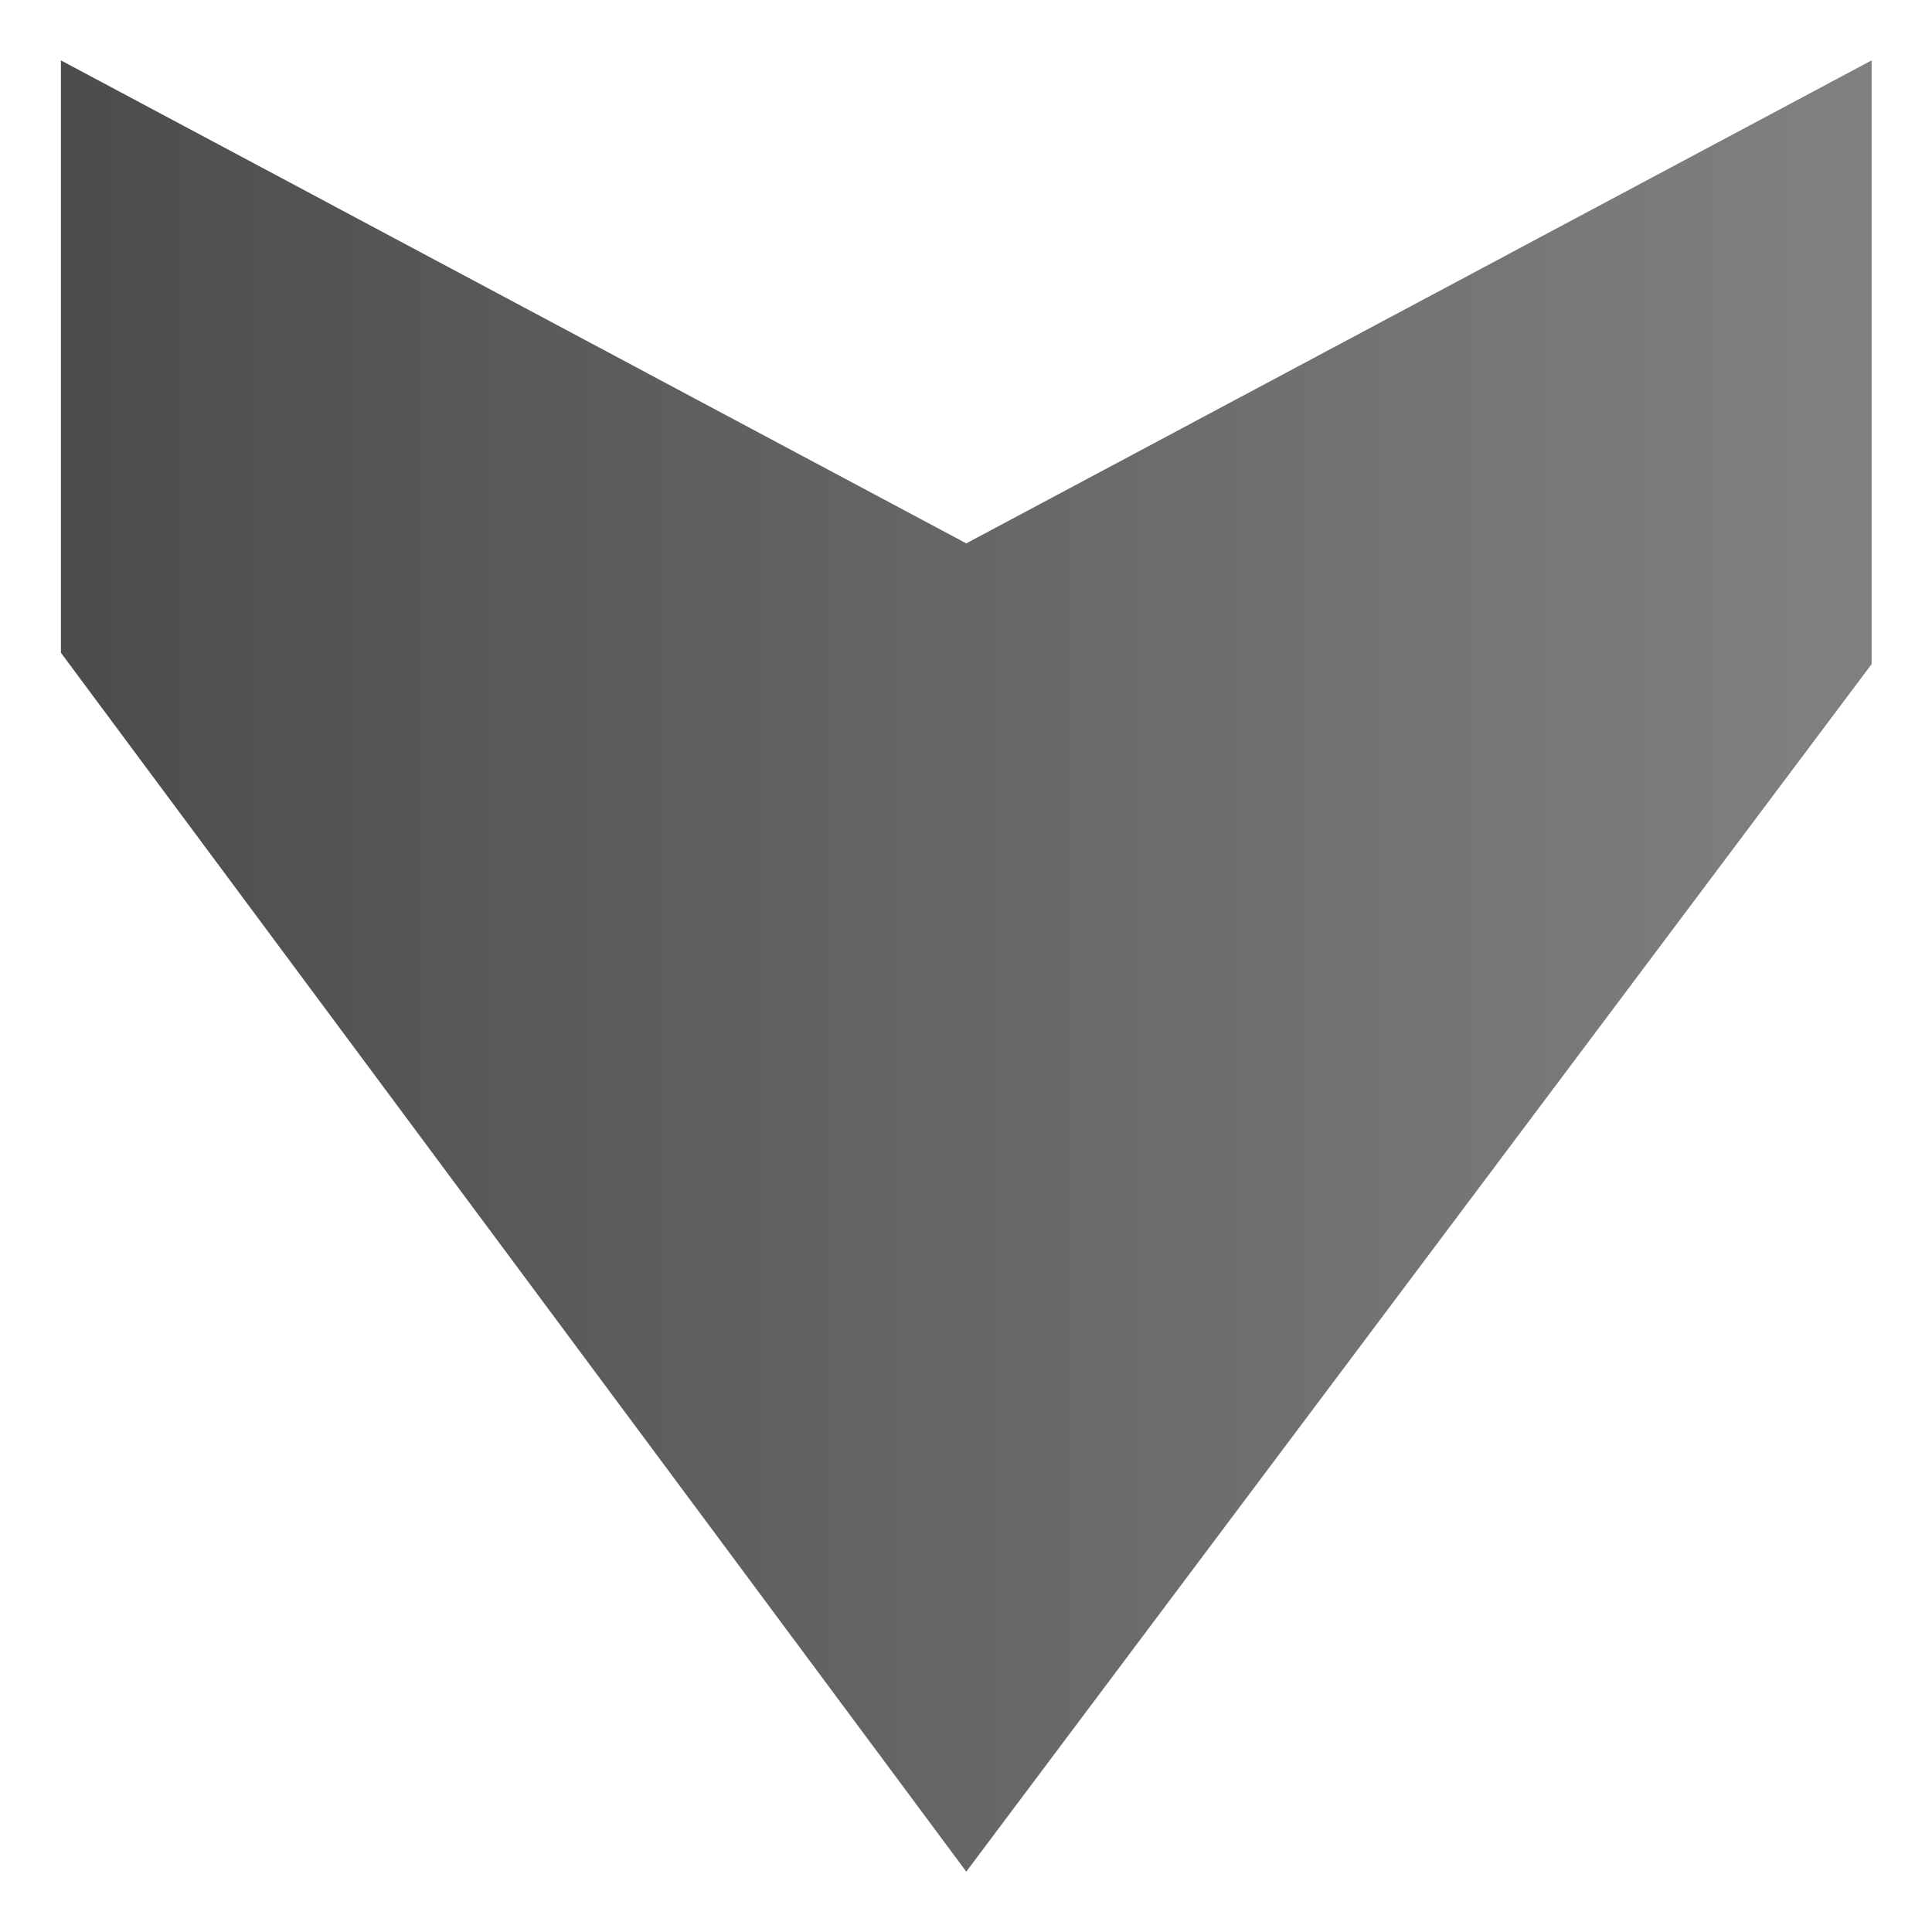
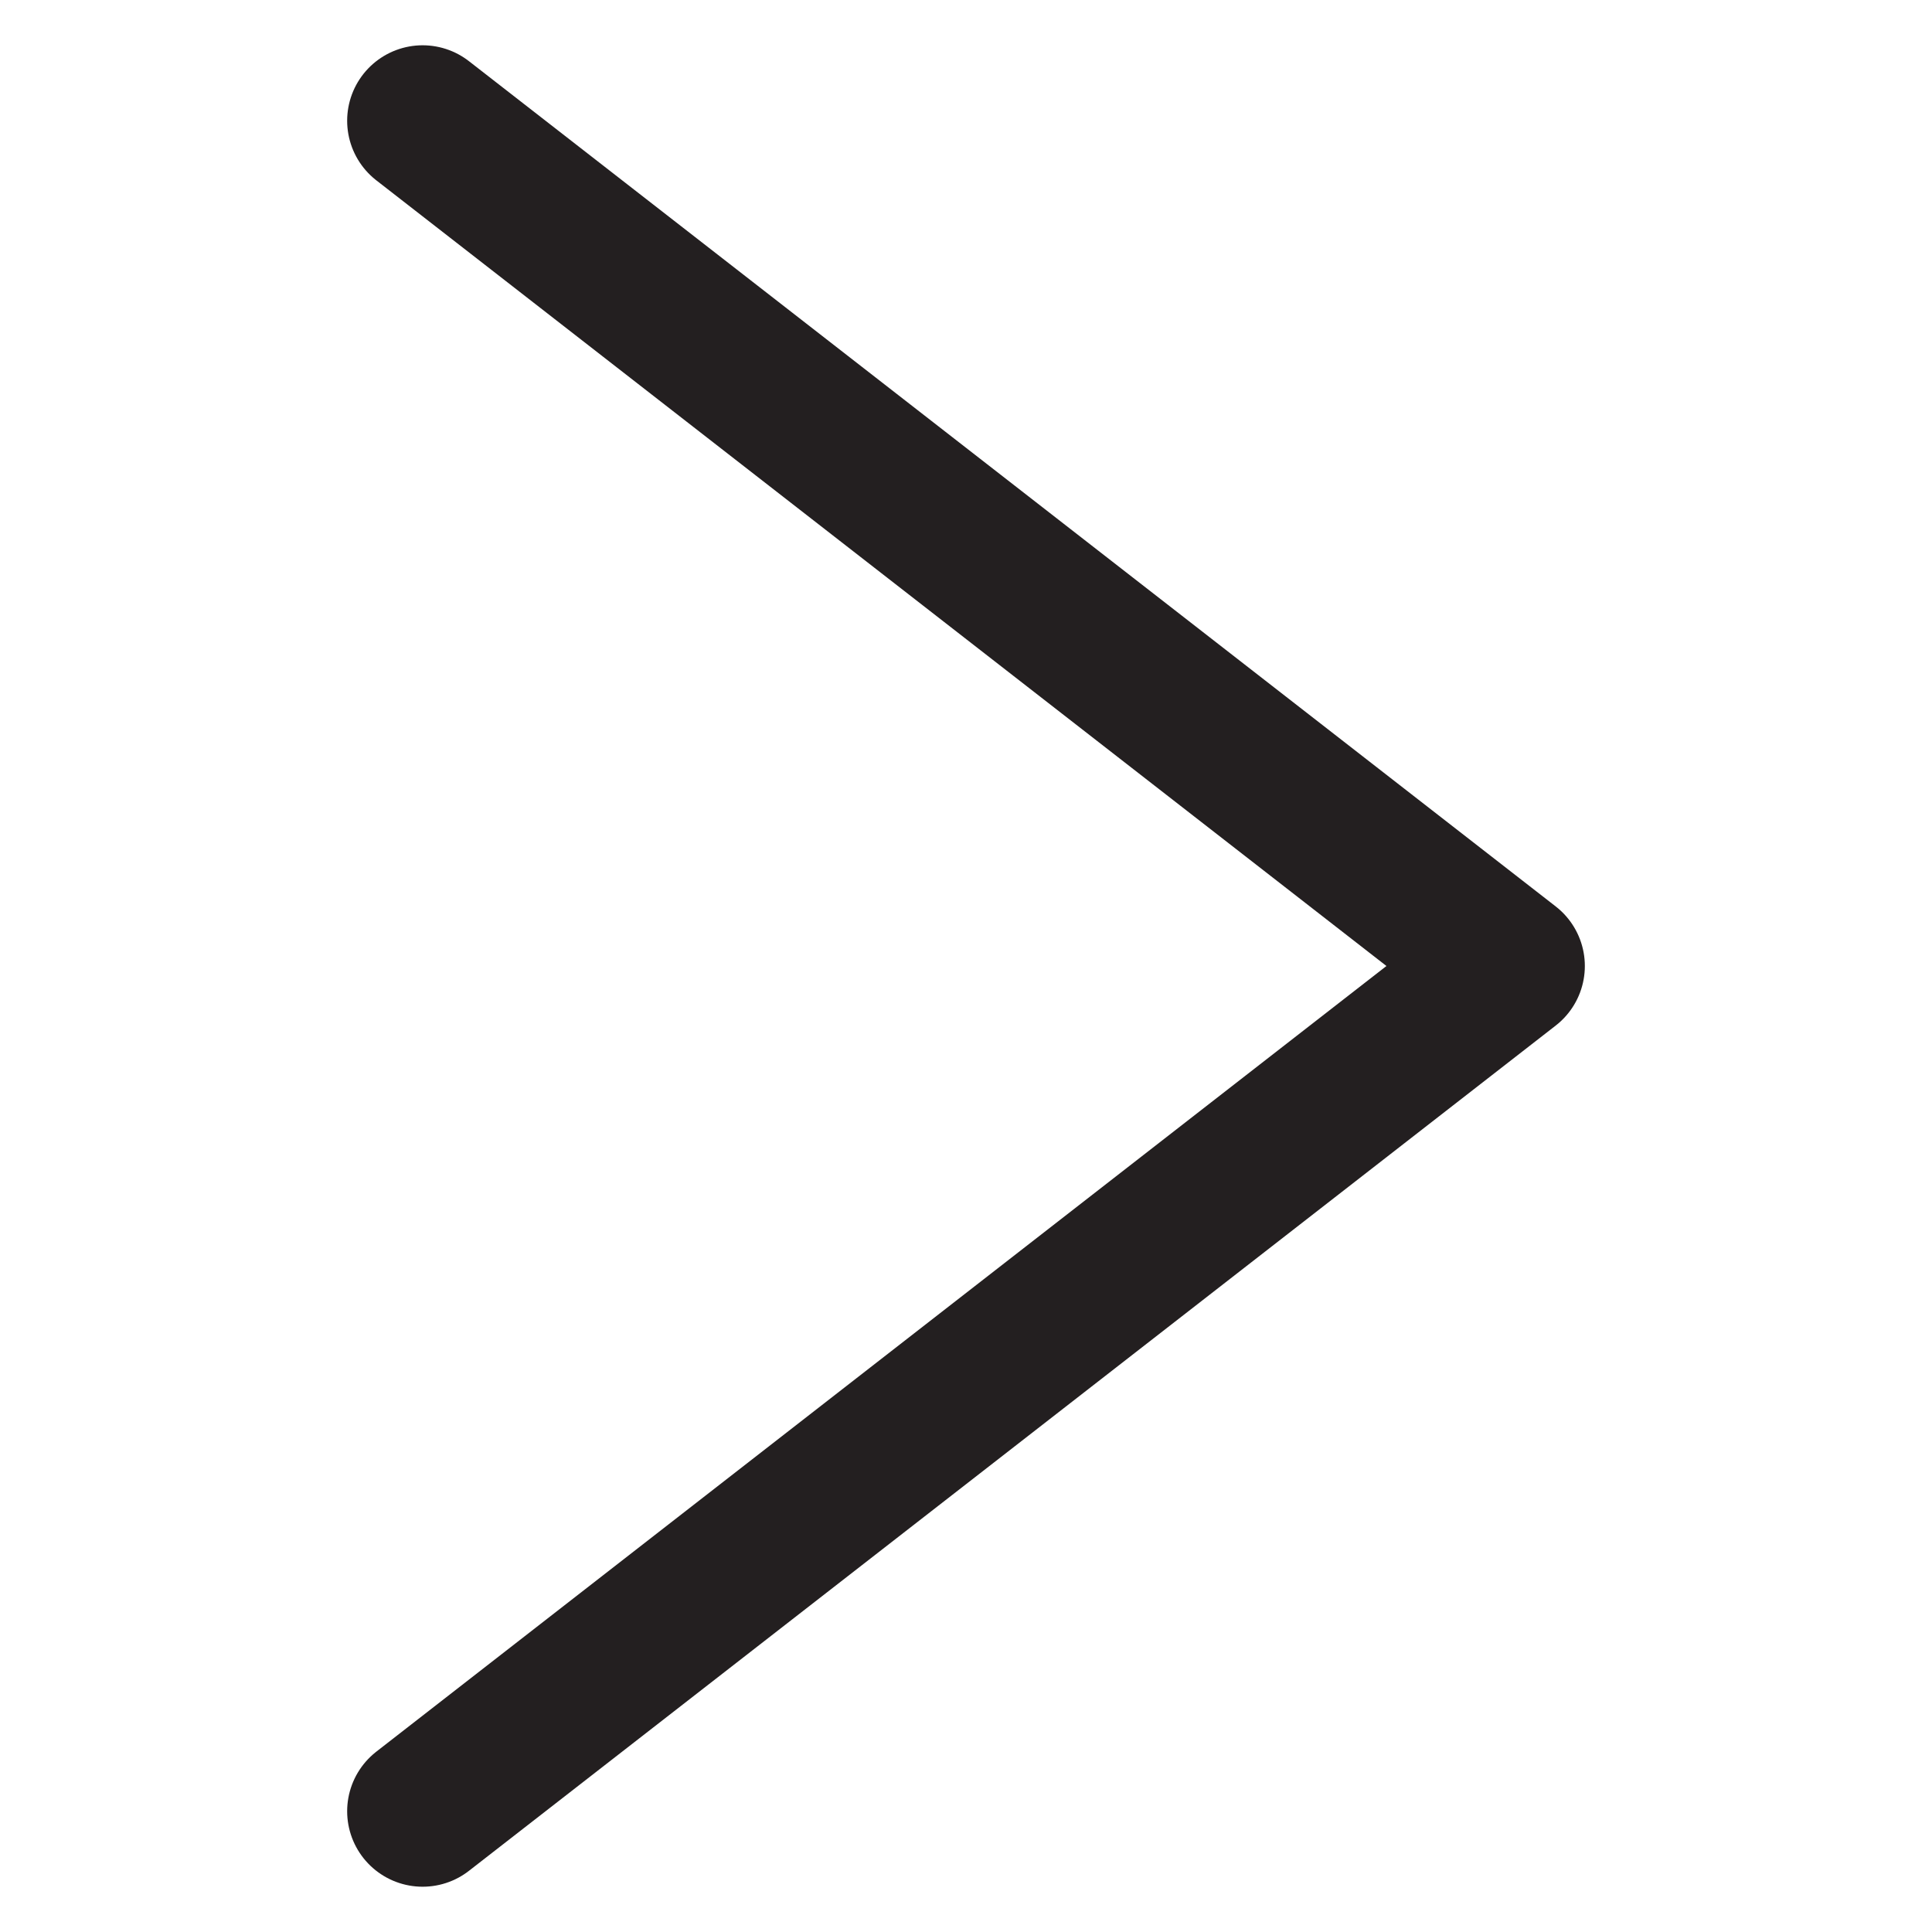
- <svg xmlns="http://www.w3.org/2000/svg" version="1.1" id="Layer_3" x="0px" y="0px" width="16px" height="16px" viewBox="0 0 16 16" enable-background="new 0 0 16 16" xml:space="preserve">
-   <defs id="defs4103" />
-   <linearGradient id="SVGID_1_" gradientUnits="userSpaceOnUse" x1="8.499" y1="1.292" x2="8.499" y2="14.729">
-     <stop offset="0" style="stop-color:#808080" id="stop4093" />
-     <stop offset="1" style="stop-color:#4D4D4D" id="stop4095" />
-   </linearGradient>
-   <polygon points="16,8 16,8 6,1 1,1 5,8 1,15 5.906,15 " id="polygon4098" style="fill:url(#SVGID_1_)" transform="matrix(0,1,-1.071102,0,16.5711,-0.5)" />
+ <svg xmlns="http://www.w3.org/2000/svg" version="1.1" id="Layer_1" x="0px" y="0px" viewBox="0 0 160 160" style="enable-background:new 0 0 160 160;" xml:space="preserve">
+   <style type="text/css">
+ 	.st0{fill:none;stroke:#231F20;stroke-width:12.5;stroke-linecap:round;stroke-linejoin:round;stroke-miterlimit:10;}
+ </style>
+   <polyline class="st0" points="35,10 125,80 35,150 " />
</svg>
